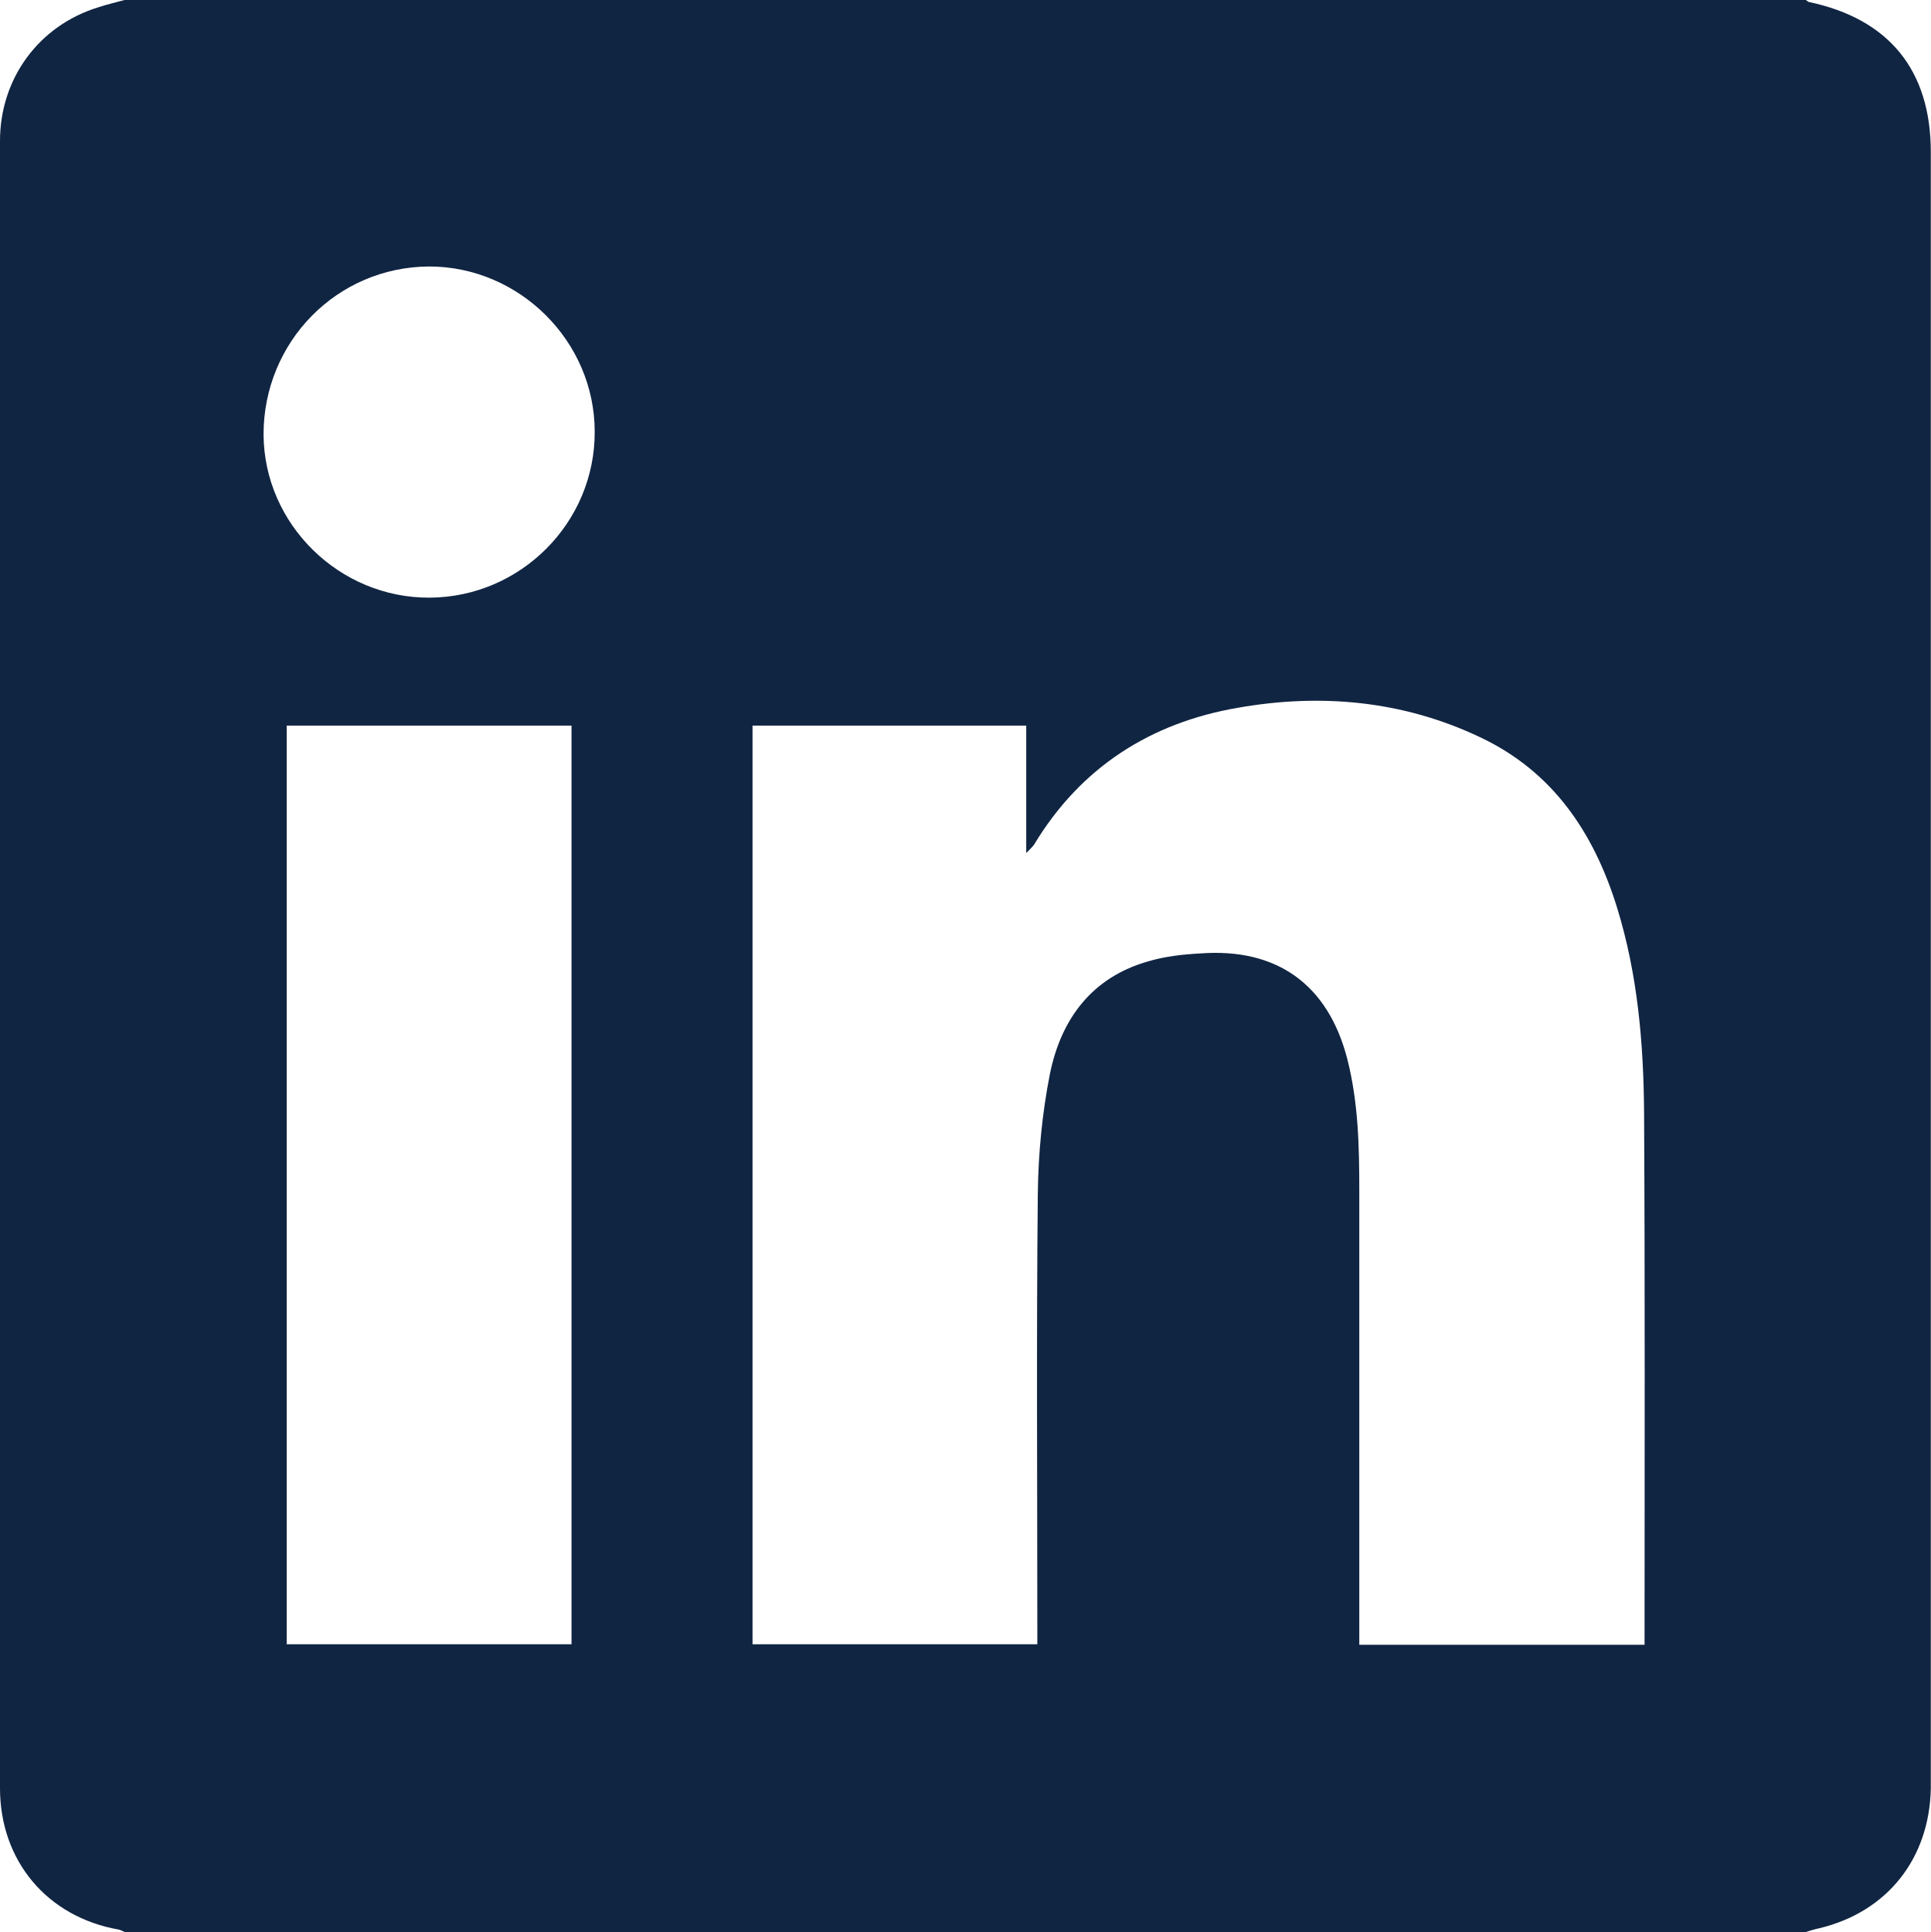
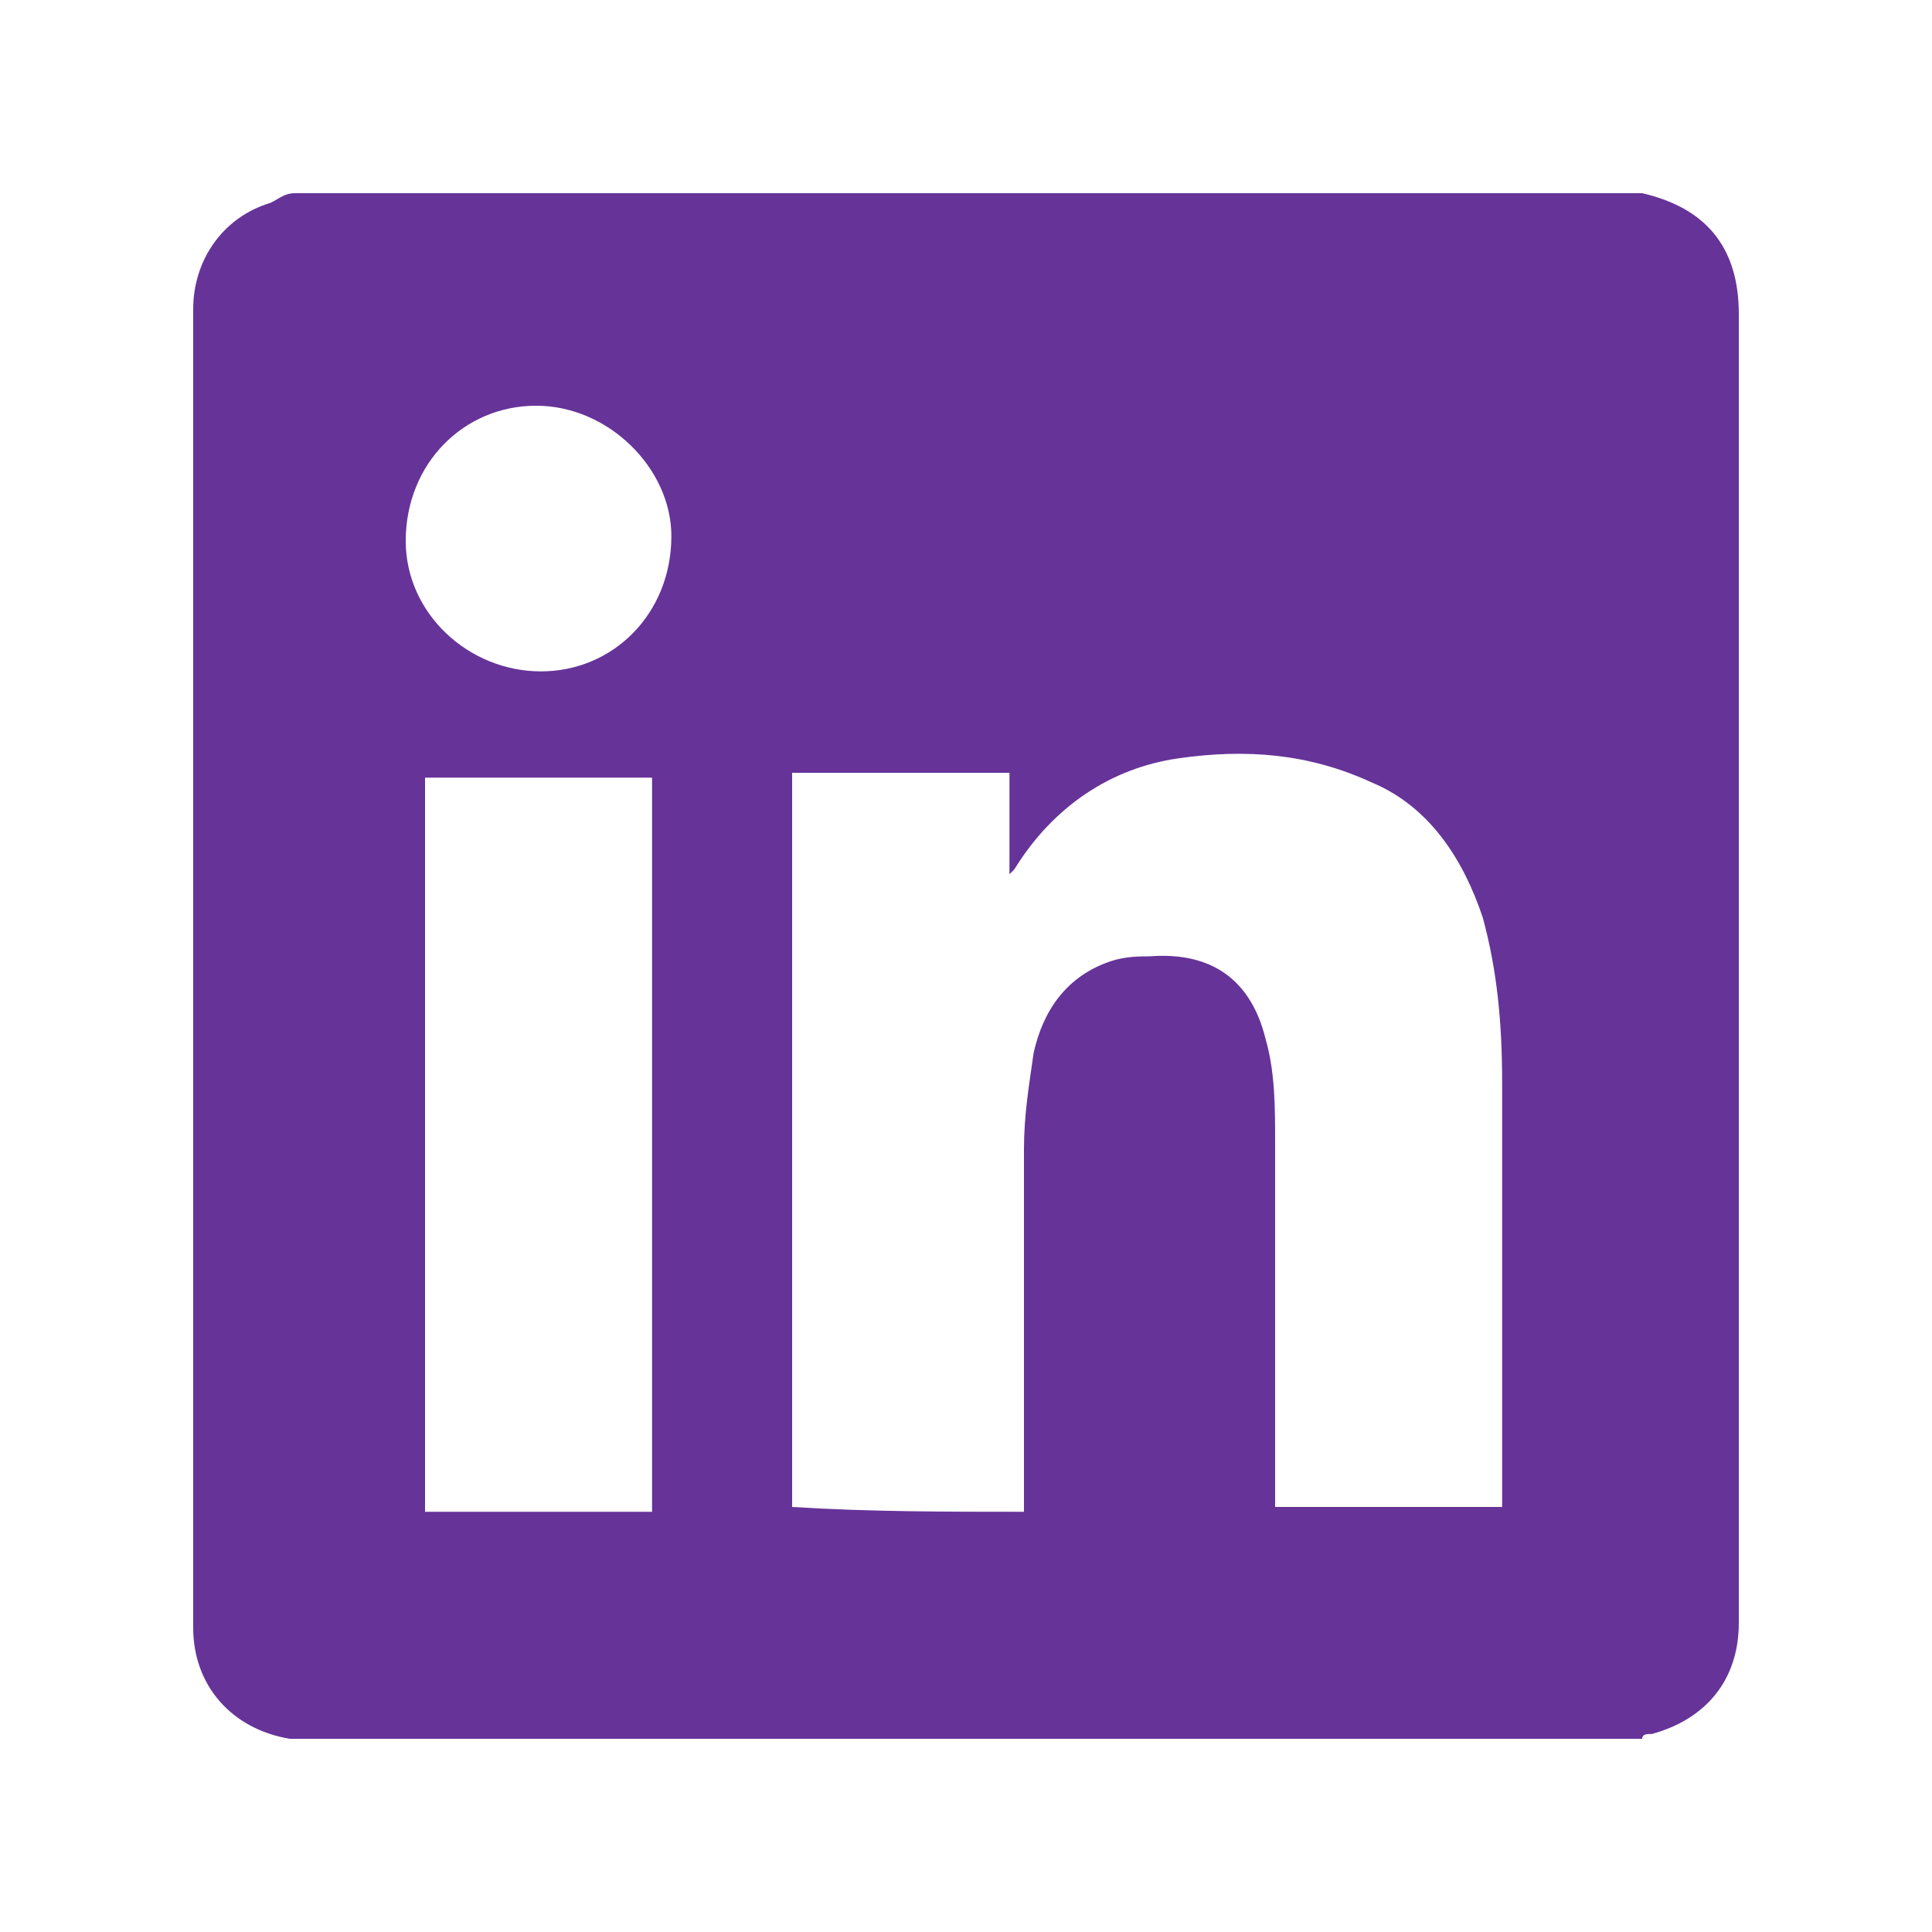
- <svg xmlns="http://www.w3.org/2000/svg" version="1.1" x="0px" y="0px" width="40px" height="40.02px" viewBox="0 0 40 40.02" style="enable-background:new 0 0 40 40.02;" xml:space="preserve">
+ <svg xmlns="http://www.w3.org/2000/svg" version="1.1" id="Layer_1" x="0px" y="0px" viewBox="0 0 40 40" style="enable-background:new 0 0 40 40;" xml:space="preserve">
  <style type="text/css">
- 	.st0{fill:#102542;}
+ 	.st0{fill:#663399;}
</style>
-   <defs>
- </defs>
  <g>
-     <path class="st0" d="M2.58,0C14.19,0,25.8,0,37.41,0c0.02,0.01,0.04,0.03,0.06,0.04C39.13,0.39,40,1.45,40,3.15   c0,11.24,0,22.48,0,33.72c0,0.06,0,0.12,0,0.18c-0.03,1.45-0.9,2.55-2.3,2.89c-0.1,0.02-0.19,0.05-0.29,0.08   c-11.61,0-23.22,0-34.83,0C2.54,40,2.5,39.98,2.46,39.97C0.98,39.71,0,38.55,0,37.04C0,25.67,0,14.29,0,2.92   c0-1.29,0.8-2.39,2.04-2.77C2.22,0.09,2.4,0.05,2.58,0z M21.49,34.06c0-0.12,0-0.22,0-0.33c0-3-0.02-6.01,0.01-9.01   c0.01-0.82,0.09-1.66,0.25-2.47c0.23-1.14,0.87-2.01,2.05-2.34c0.34-0.1,0.7-0.14,1.06-0.16c1.59-0.12,2.65,0.64,3.05,2.18   c0.23,0.9,0.25,1.81,0.25,2.73c0,3.04,0,6.08,0,9.12c0,0.1,0,0.2,0,0.29c1.99,0,3.94,0,5.91,0c0-0.08,0-0.15,0-0.22   c0-3.6,0.01-7.19-0.01-10.79c-0.01-1.44-0.13-2.87-0.56-4.26c-0.48-1.55-1.33-2.82-2.84-3.53c-1.6-0.76-3.3-0.91-5.01-0.61   c-1.81,0.31-3.26,1.23-4.23,2.84c-0.03,0.04-0.07,0.08-0.16,0.17c0-0.93,0-1.79,0-2.64c-1.91,0-3.79,0-5.67,0   c0,6.35,0,12.68,0,19.03C17.56,34.06,19.51,34.06,21.49,34.06z M5.94,34.06c1.97,0,3.93,0,5.9,0c0-6.36,0-12.69,0-19.03   c-1.98,0-3.94,0-5.9,0C5.94,21.39,5.94,27.72,5.94,34.06z M8.89,5.52C6.98,5.53,5.46,7.08,5.46,9c0.01,1.86,1.57,3.39,3.44,3.38   c1.89-0.01,3.43-1.56,3.42-3.44C12.32,7.07,10.76,5.52,8.89,5.52z" />
+     <path class="st0" d="M6.1,4c9.3,0,18.6,0,27.9,0c0,0,0,0,0,0c1.3,0.3,2,1.1,2,2.5c0,9,0,18,0,27c0,0,0,0.1,0,0.1   c0,1.2-0.7,2-1.8,2.3c-0.1,0-0.2,0-0.2,0.1c-9.3,0-18.6,0-27.9,0C6,36,6,36,6,36c-1.2-0.2-2-1.1-2-2.3c0-9.1,0-18.2,0-27.3   c0-1,0.6-1.9,1.6-2.2C5.8,4.1,5.9,4,6.1,4z M21.2,31.3c0-0.1,0-0.2,0-0.3c0-2.4,0-4.8,0-7.2c0-0.7,0.1-1.3,0.2-2   c0.2-0.9,0.7-1.6,1.6-1.9c0.3-0.1,0.6-0.1,0.8-0.1c1.3-0.1,2.1,0.5,2.4,1.7c0.2,0.7,0.2,1.4,0.2,2.2c0,2.4,0,4.9,0,7.3   c0,0.1,0,0.2,0,0.2c1.6,0,3.2,0,4.7,0c0-0.1,0-0.1,0-0.2c0-2.9,0-5.8,0-8.6c0-1.2-0.1-2.3-0.4-3.4c-0.4-1.2-1.1-2.3-2.3-2.8   c-1.3-0.6-2.6-0.7-4-0.5c-1.4,0.2-2.6,1-3.4,2.3c0,0-0.1,0.1-0.1,0.1c0-0.7,0-1.4,0-2.1c-1.5,0-3,0-4.5,0c0,5.1,0,10.1,0,15.2   C18,31.3,19.6,31.3,21.2,31.3z M8.8,31.3c1.6,0,3.1,0,4.7,0c0-5.1,0-10.2,0-15.2c-1.6,0-3.2,0-4.7,0C8.8,21.1,8.8,26.2,8.8,31.3z    M11.1,8.4c-1.5,0-2.7,1.2-2.7,2.8c0,1.5,1.3,2.7,2.8,2.7c1.5,0,2.7-1.2,2.7-2.8C13.9,9.7,12.6,8.4,11.1,8.4z" />
  </g>
</svg>
